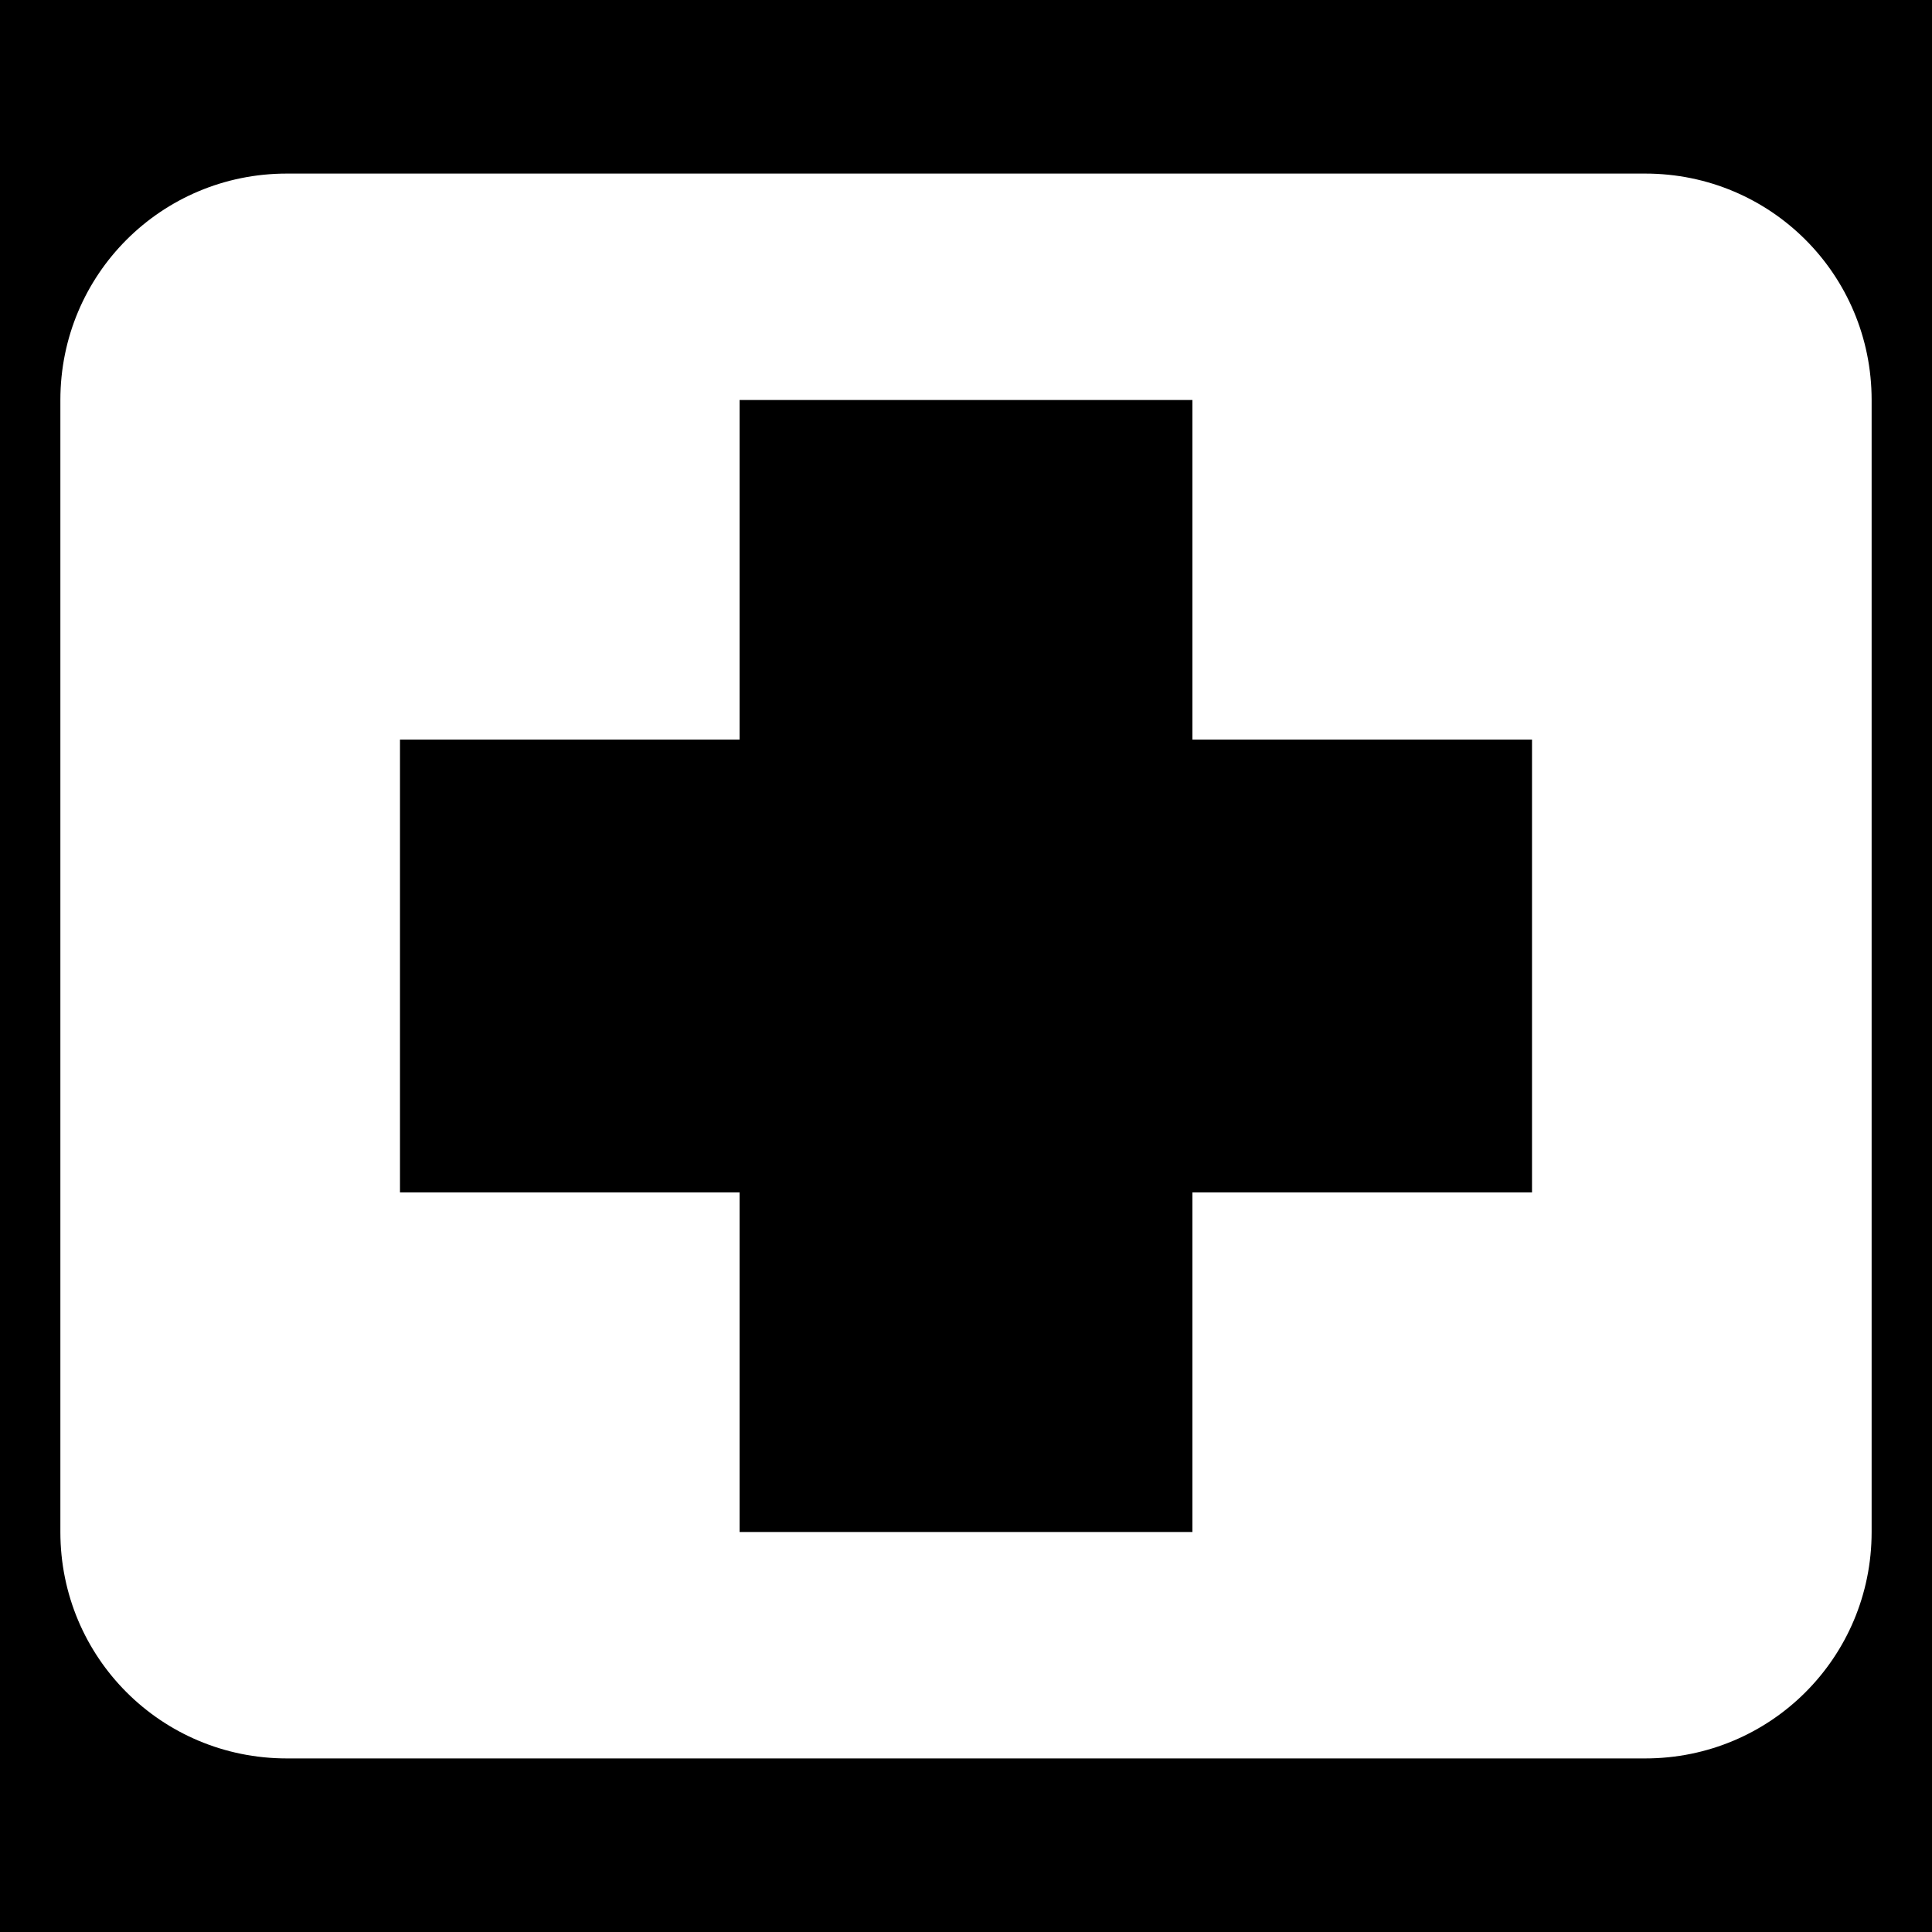
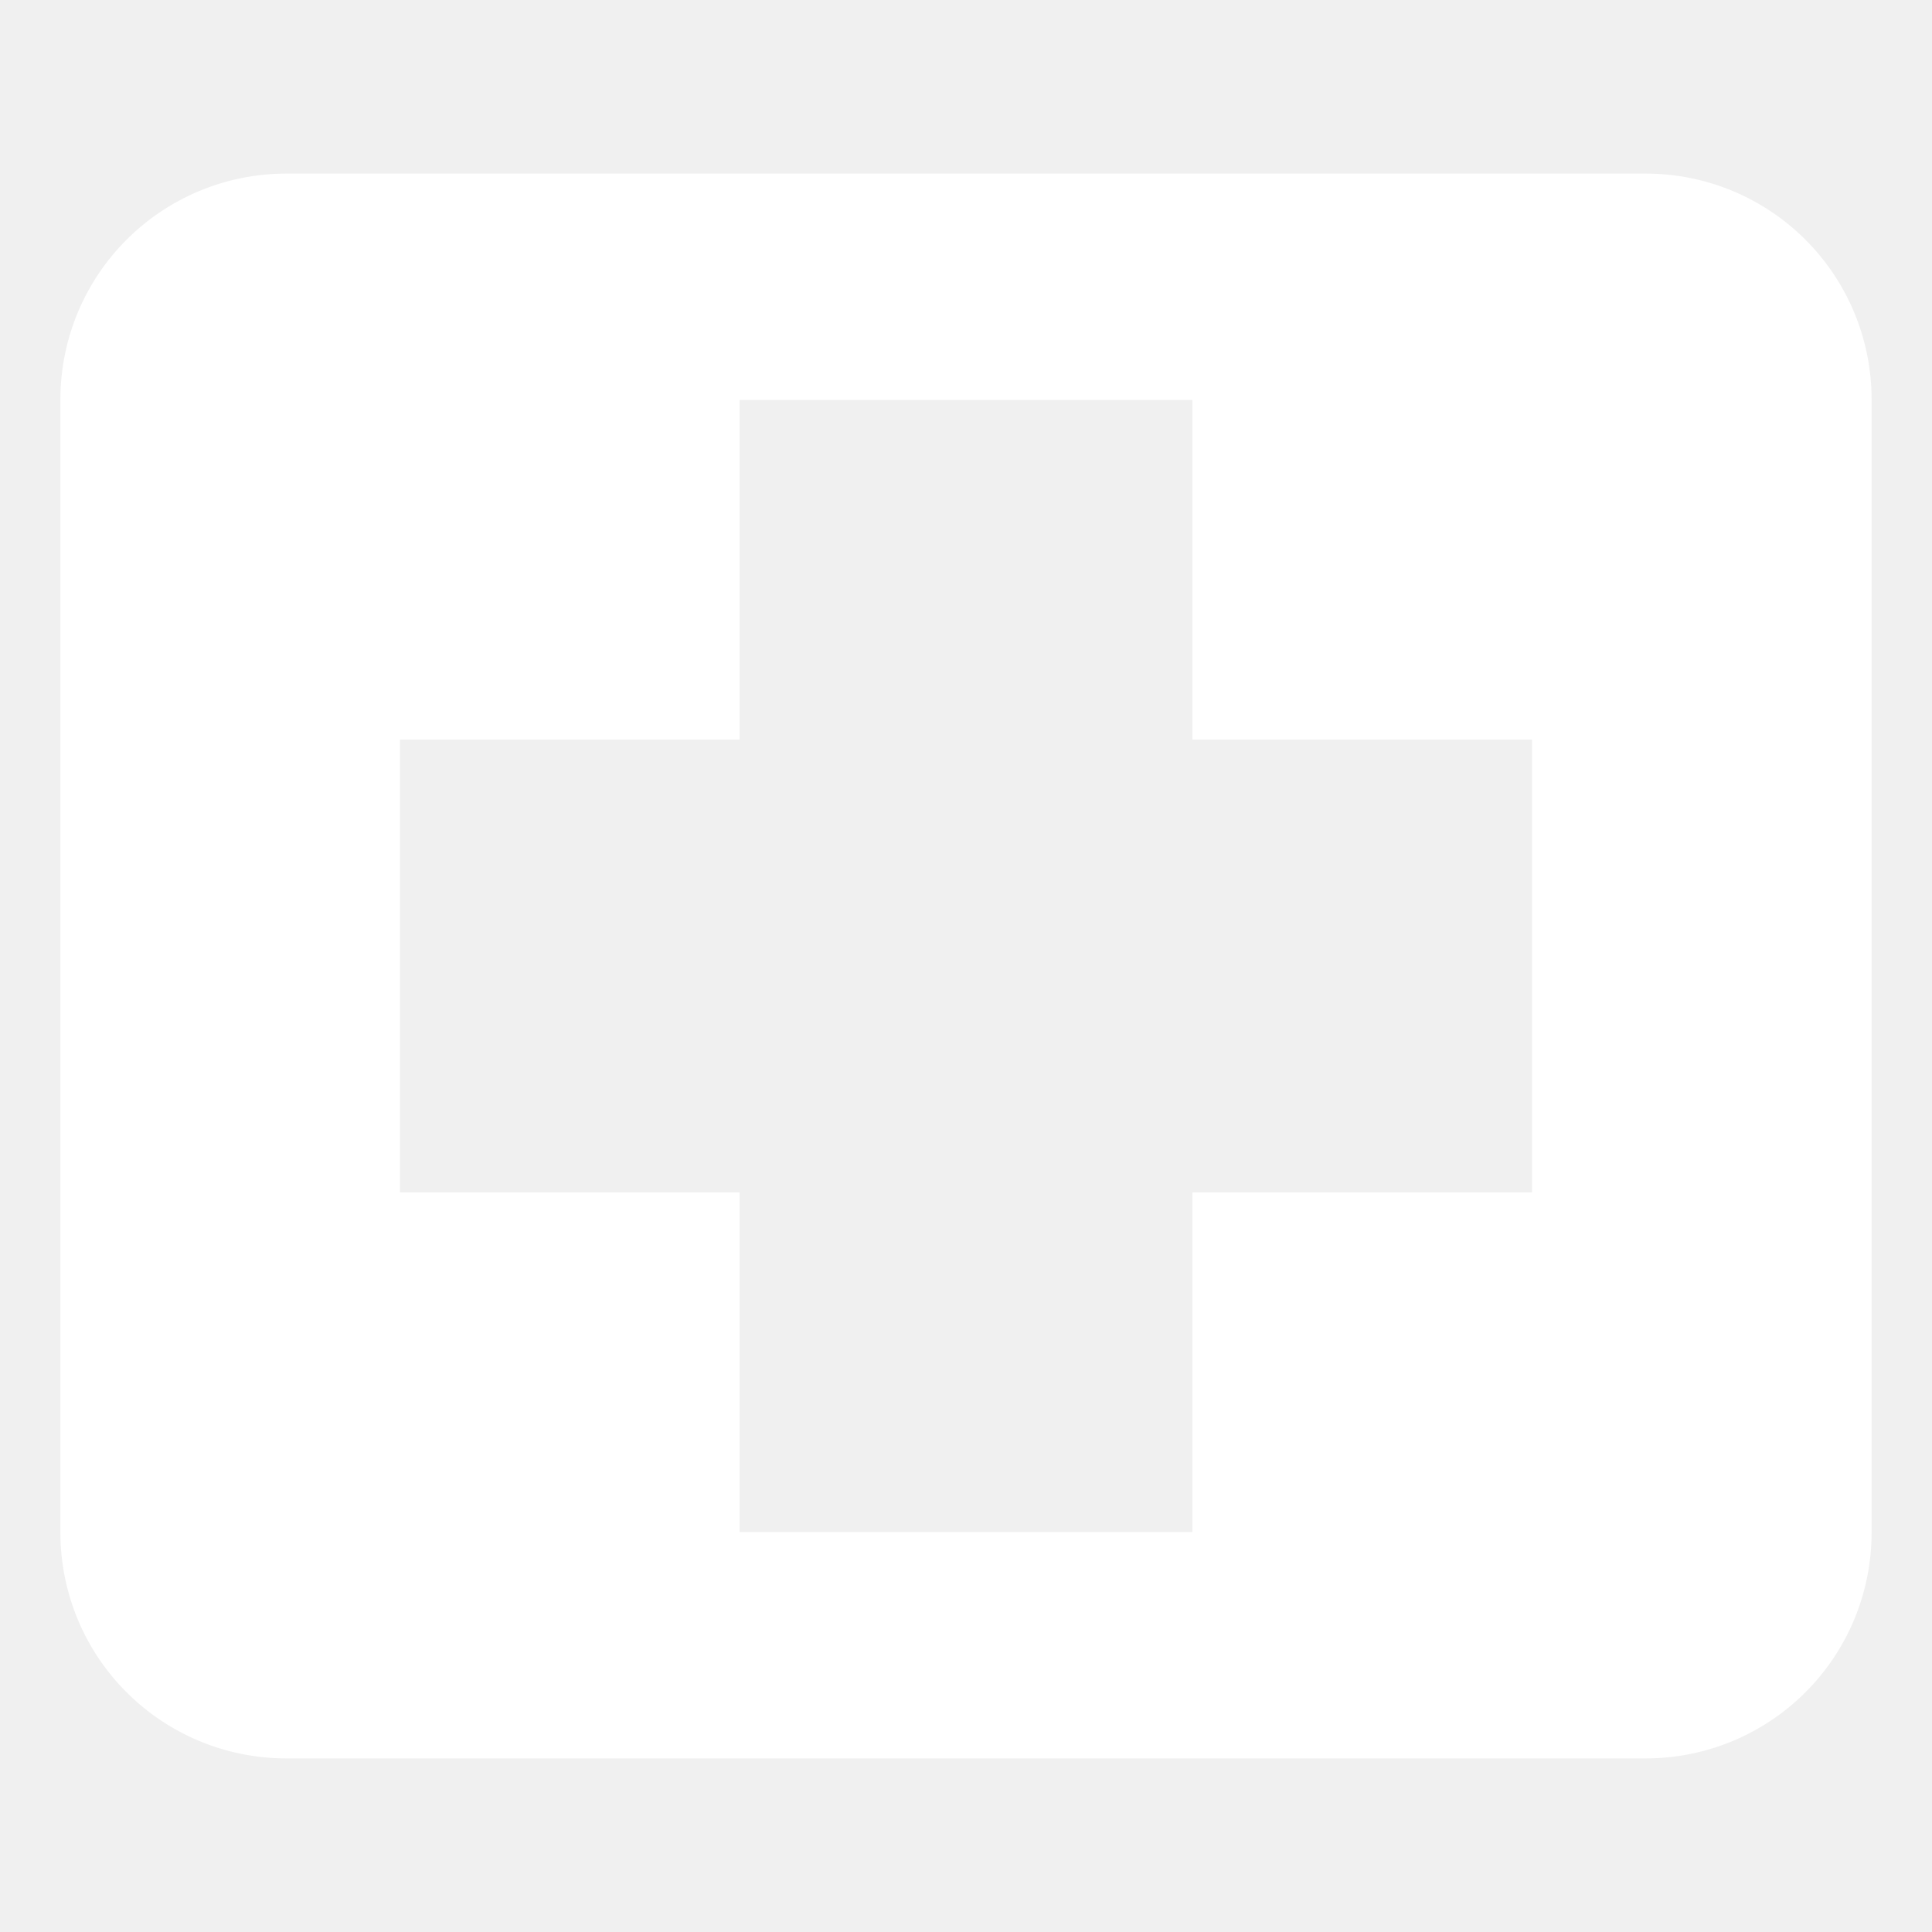
<svg xmlns="http://www.w3.org/2000/svg" style="height: 512px; width: 512px;" viewBox="0 0 512 512">
-   <path d="M0 0h512v512H0z" fill="#000" fill-opacity="1" style="--darkreader-inline-fill: #000000;" data-darkreader-inline-fill="" />
  <g class="" style="" transform="translate(0,0)">
-     <path d="M76 46c-33.24 0-60 26.76-60 60v300c0 33.24 26.76 60 60 60h360c33.24 0 60-26.76 60-60V106c0-33.24-26.76-60-60-60zm120 60h120v90h90v120h-90v90H196v-90h-90V196h90z" fill="#fff" fill-opacity="1" style="--darkreader-inline-fill: #181a1b;" data-darkreader-inline-fill="" />
+     <path d="M76 46c-33.24 0-60 26.76-60 60v300c0 33.24 26.76 60 60 60h360c33.24 0 60-26.76 60-60V106c0-33.24-26.76-60-60-60zm120 60h120v90h90v120h-90v90H196v-90h-90V196h90z" fill="#fff" fill-opacity="1" />
  </g>
</svg>
